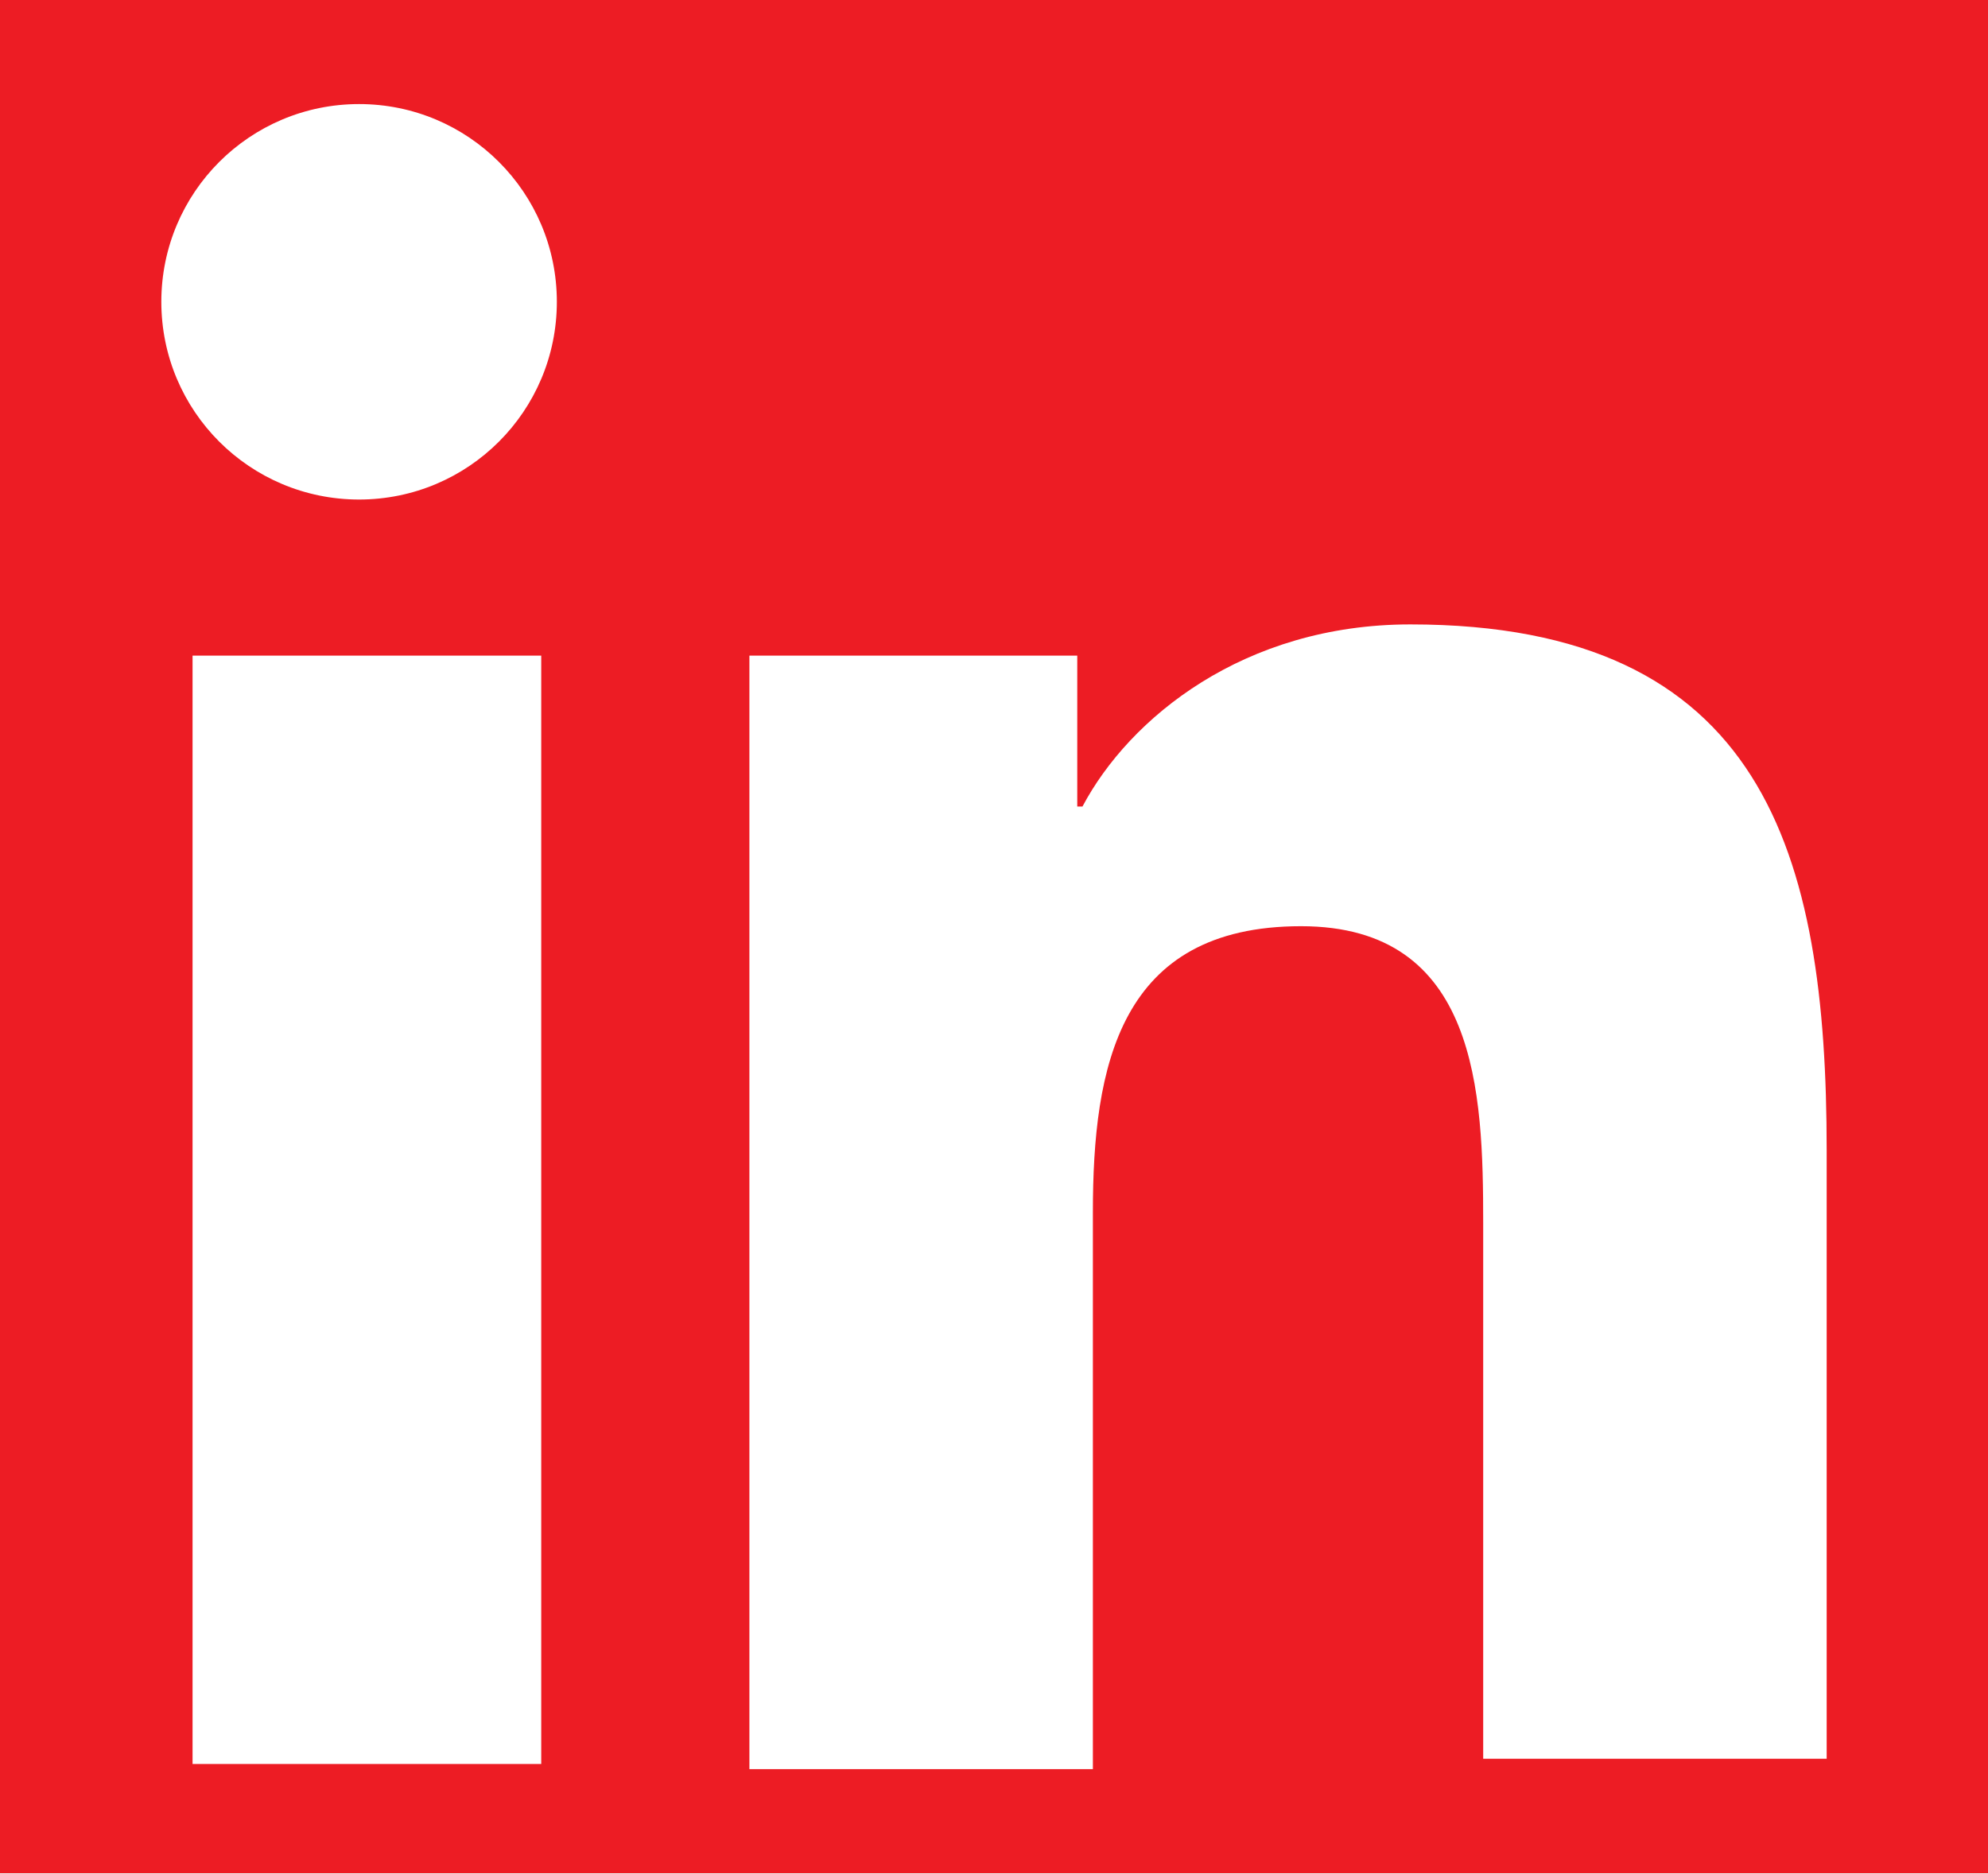
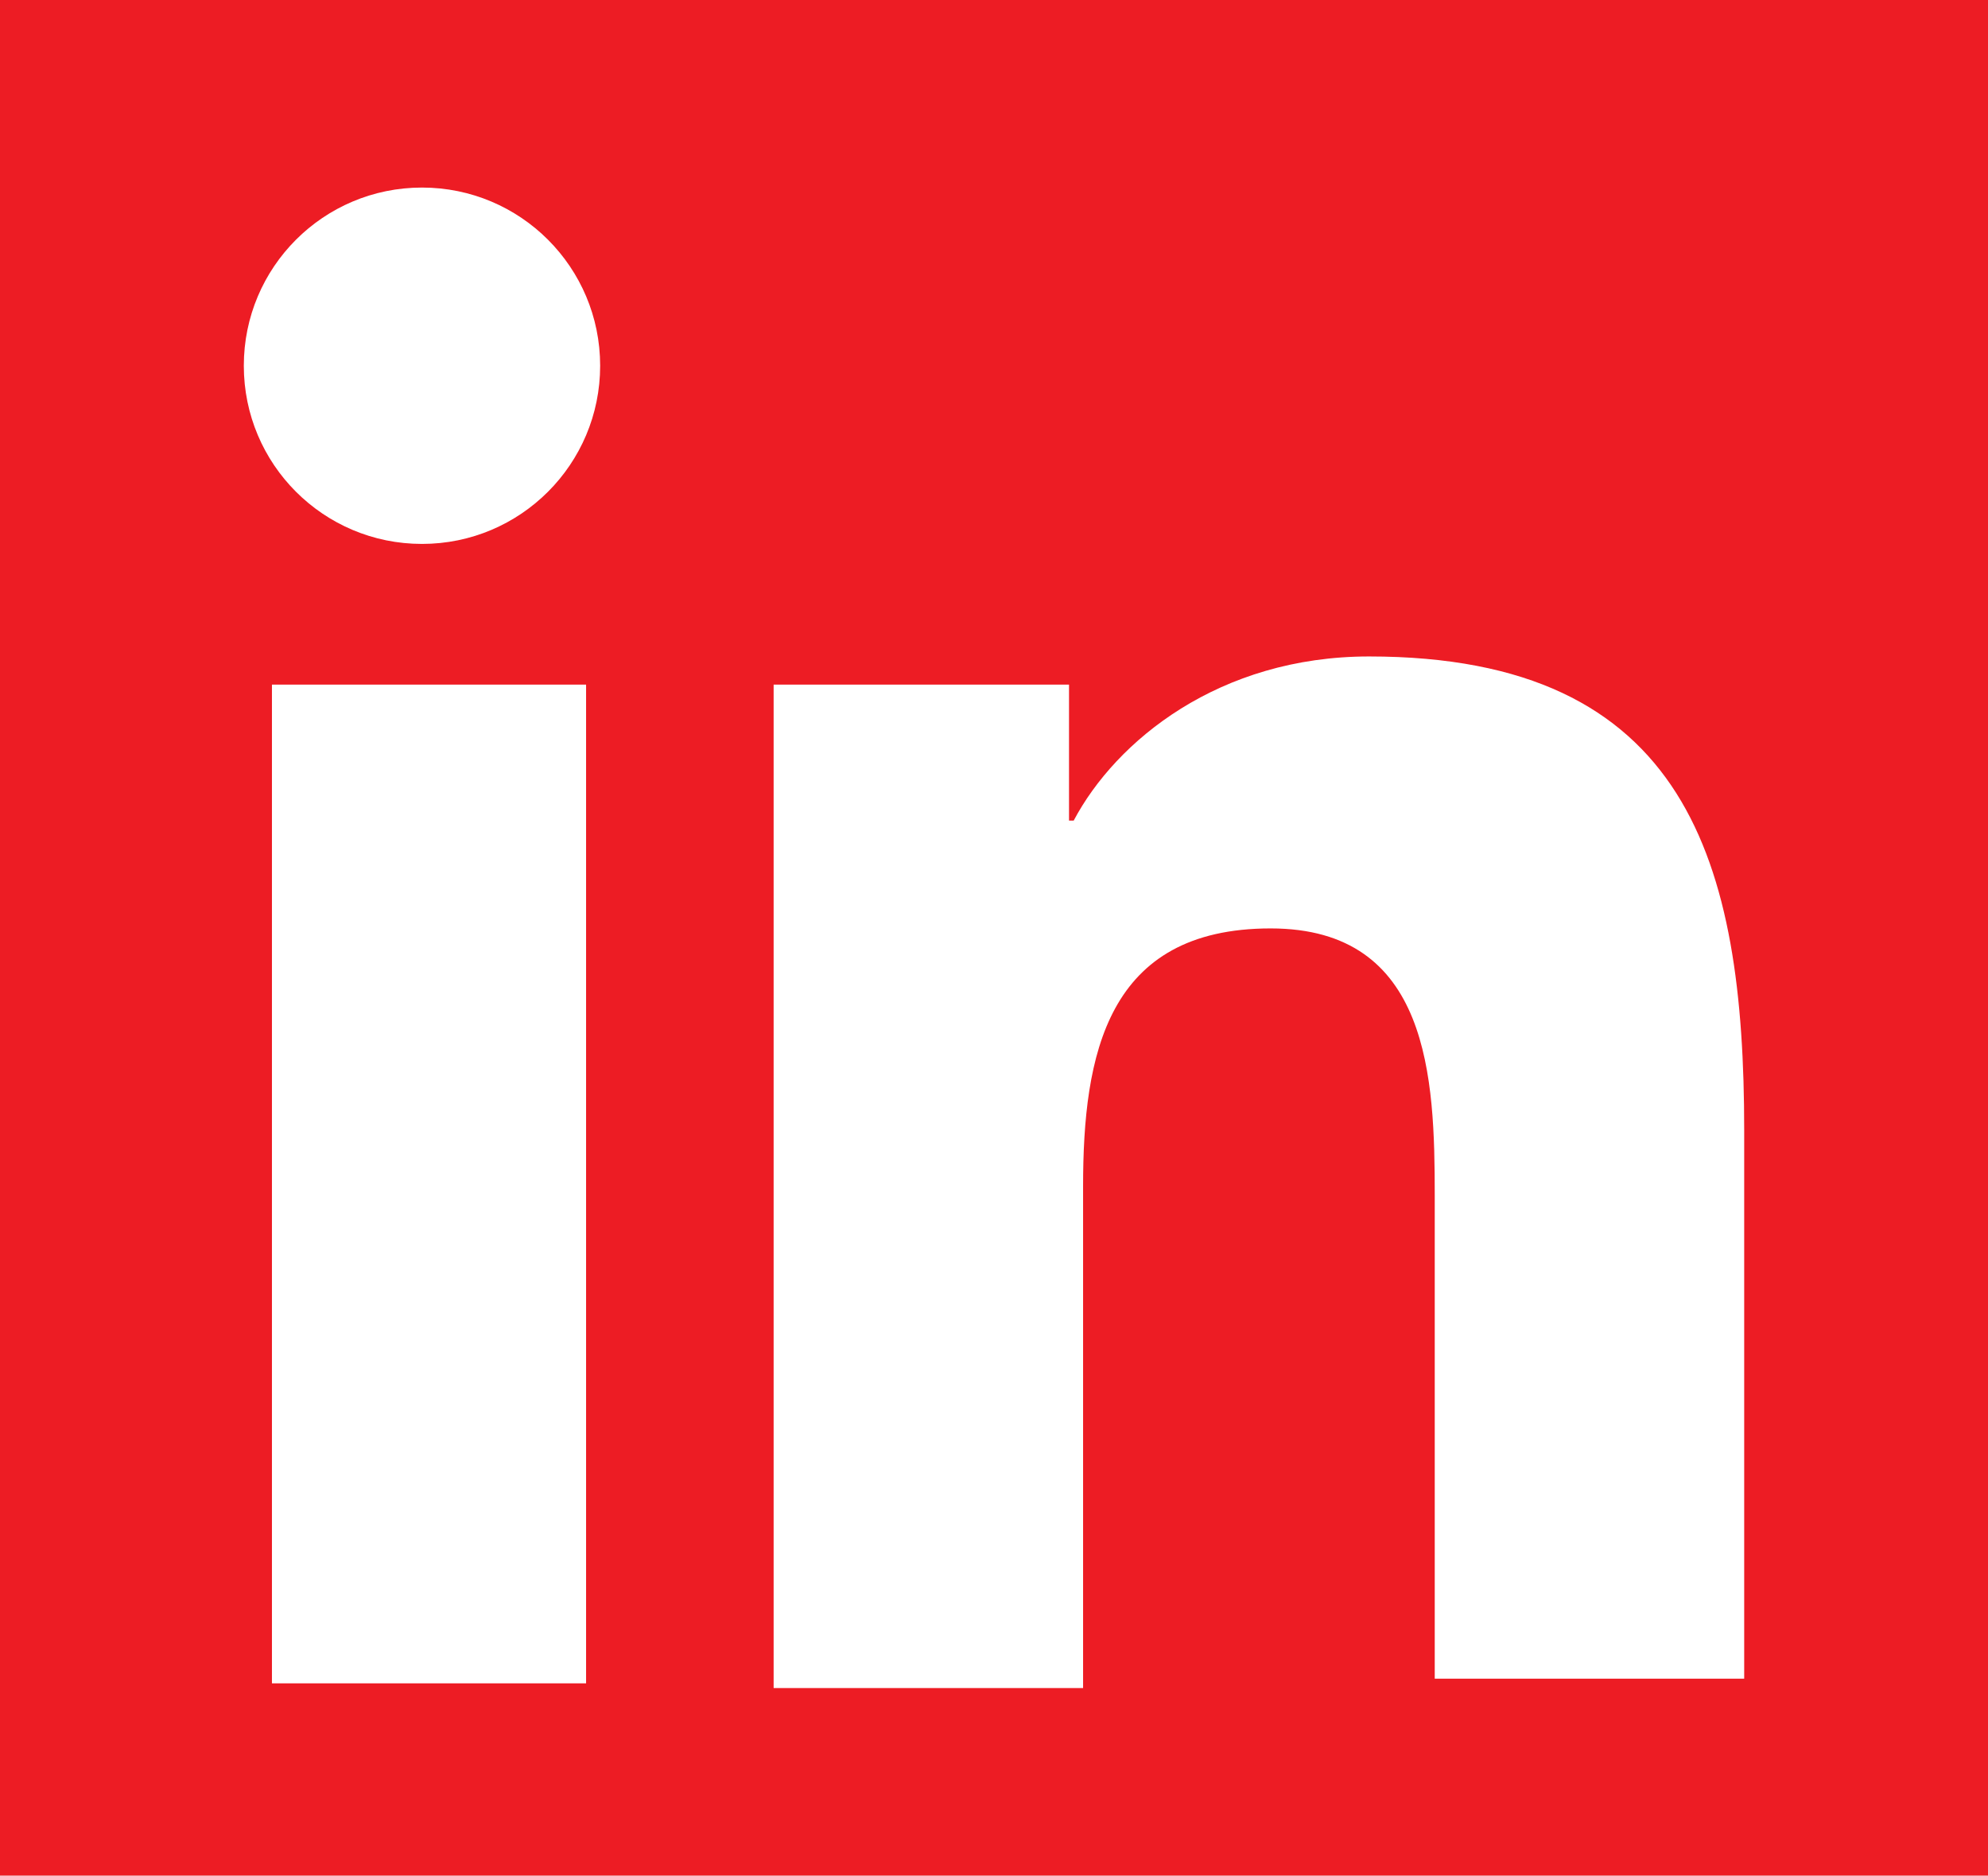
- <svg xmlns="http://www.w3.org/2000/svg" version="1.1" id="Layer_1" x="0px" y="0px" viewBox="-288 379 38.2 36" style="enable-background:new -288 379 38.2 36;" xml:space="preserve">
+ <svg xmlns="http://www.w3.org/2000/svg" version="1.1" id="Layer_1" x="0px" y="0px" viewBox="-182.1 181 42.4 40" style="enable-background:new -182.1 181 42.4 40;" xml:space="preserve">
  <style type="text/css">
	.st0{fill:#ED1C24;}
	.st1{fill:#FFFFFF;}
</style>
-   <rect x="-288" y="379" class="st0" width="38.2" height="36" />
+   <rect x="-182.1" y="181" class="st0" width="42.4" height="40" />
  <g>
-     <path class="st1" d="M-284.3,391.6h6.7v21.3h-6.7V391.6z M-281.1,381c2.1,0,3.8,1.7,3.8,3.8s-1.7,3.8-3.8,3.8s-3.8-1.7-3.8-3.8   S-283.2,381-281.1,381" />
-     <path class="st1" d="M-273.6,391.6h6.3v2.9h0.1c0.9-1.7,3.1-3.5,6.3-3.5c6.8,0,8,4.4,8,10.1v11.7h-6.6v-10.3c0-2.5-0.1-5.7-3.5-5.7   c-3.5,0-4,2.7-4,5.5V413h-6.6L-273.6,391.6L-273.6,391.6z" />
+     <path class="st1" d="M-176.3,195.6h6.7v21.3h-6.7V195.6z M-173.1,185c2.1,0,3.8,1.7,3.8,3.8s-1.7,3.8-3.8,3.8s-3.8-1.7-3.8-3.8   S-175.2,185-173.1,185" />
+     <path class="st1" d="M-165.6,195.6h6.3v2.9h0.1c0.9-1.7,3.1-3.5,6.3-3.5c6.8,0,8,4.4,8,10.1v11.7h-6.6v-10.3c0-2.5-0.1-5.7-3.5-5.7   c-3.5,0-4,2.7-4,5.5V217h-6.6L-165.6,195.6L-165.6,195.6z" />
  </g>
</svg>
